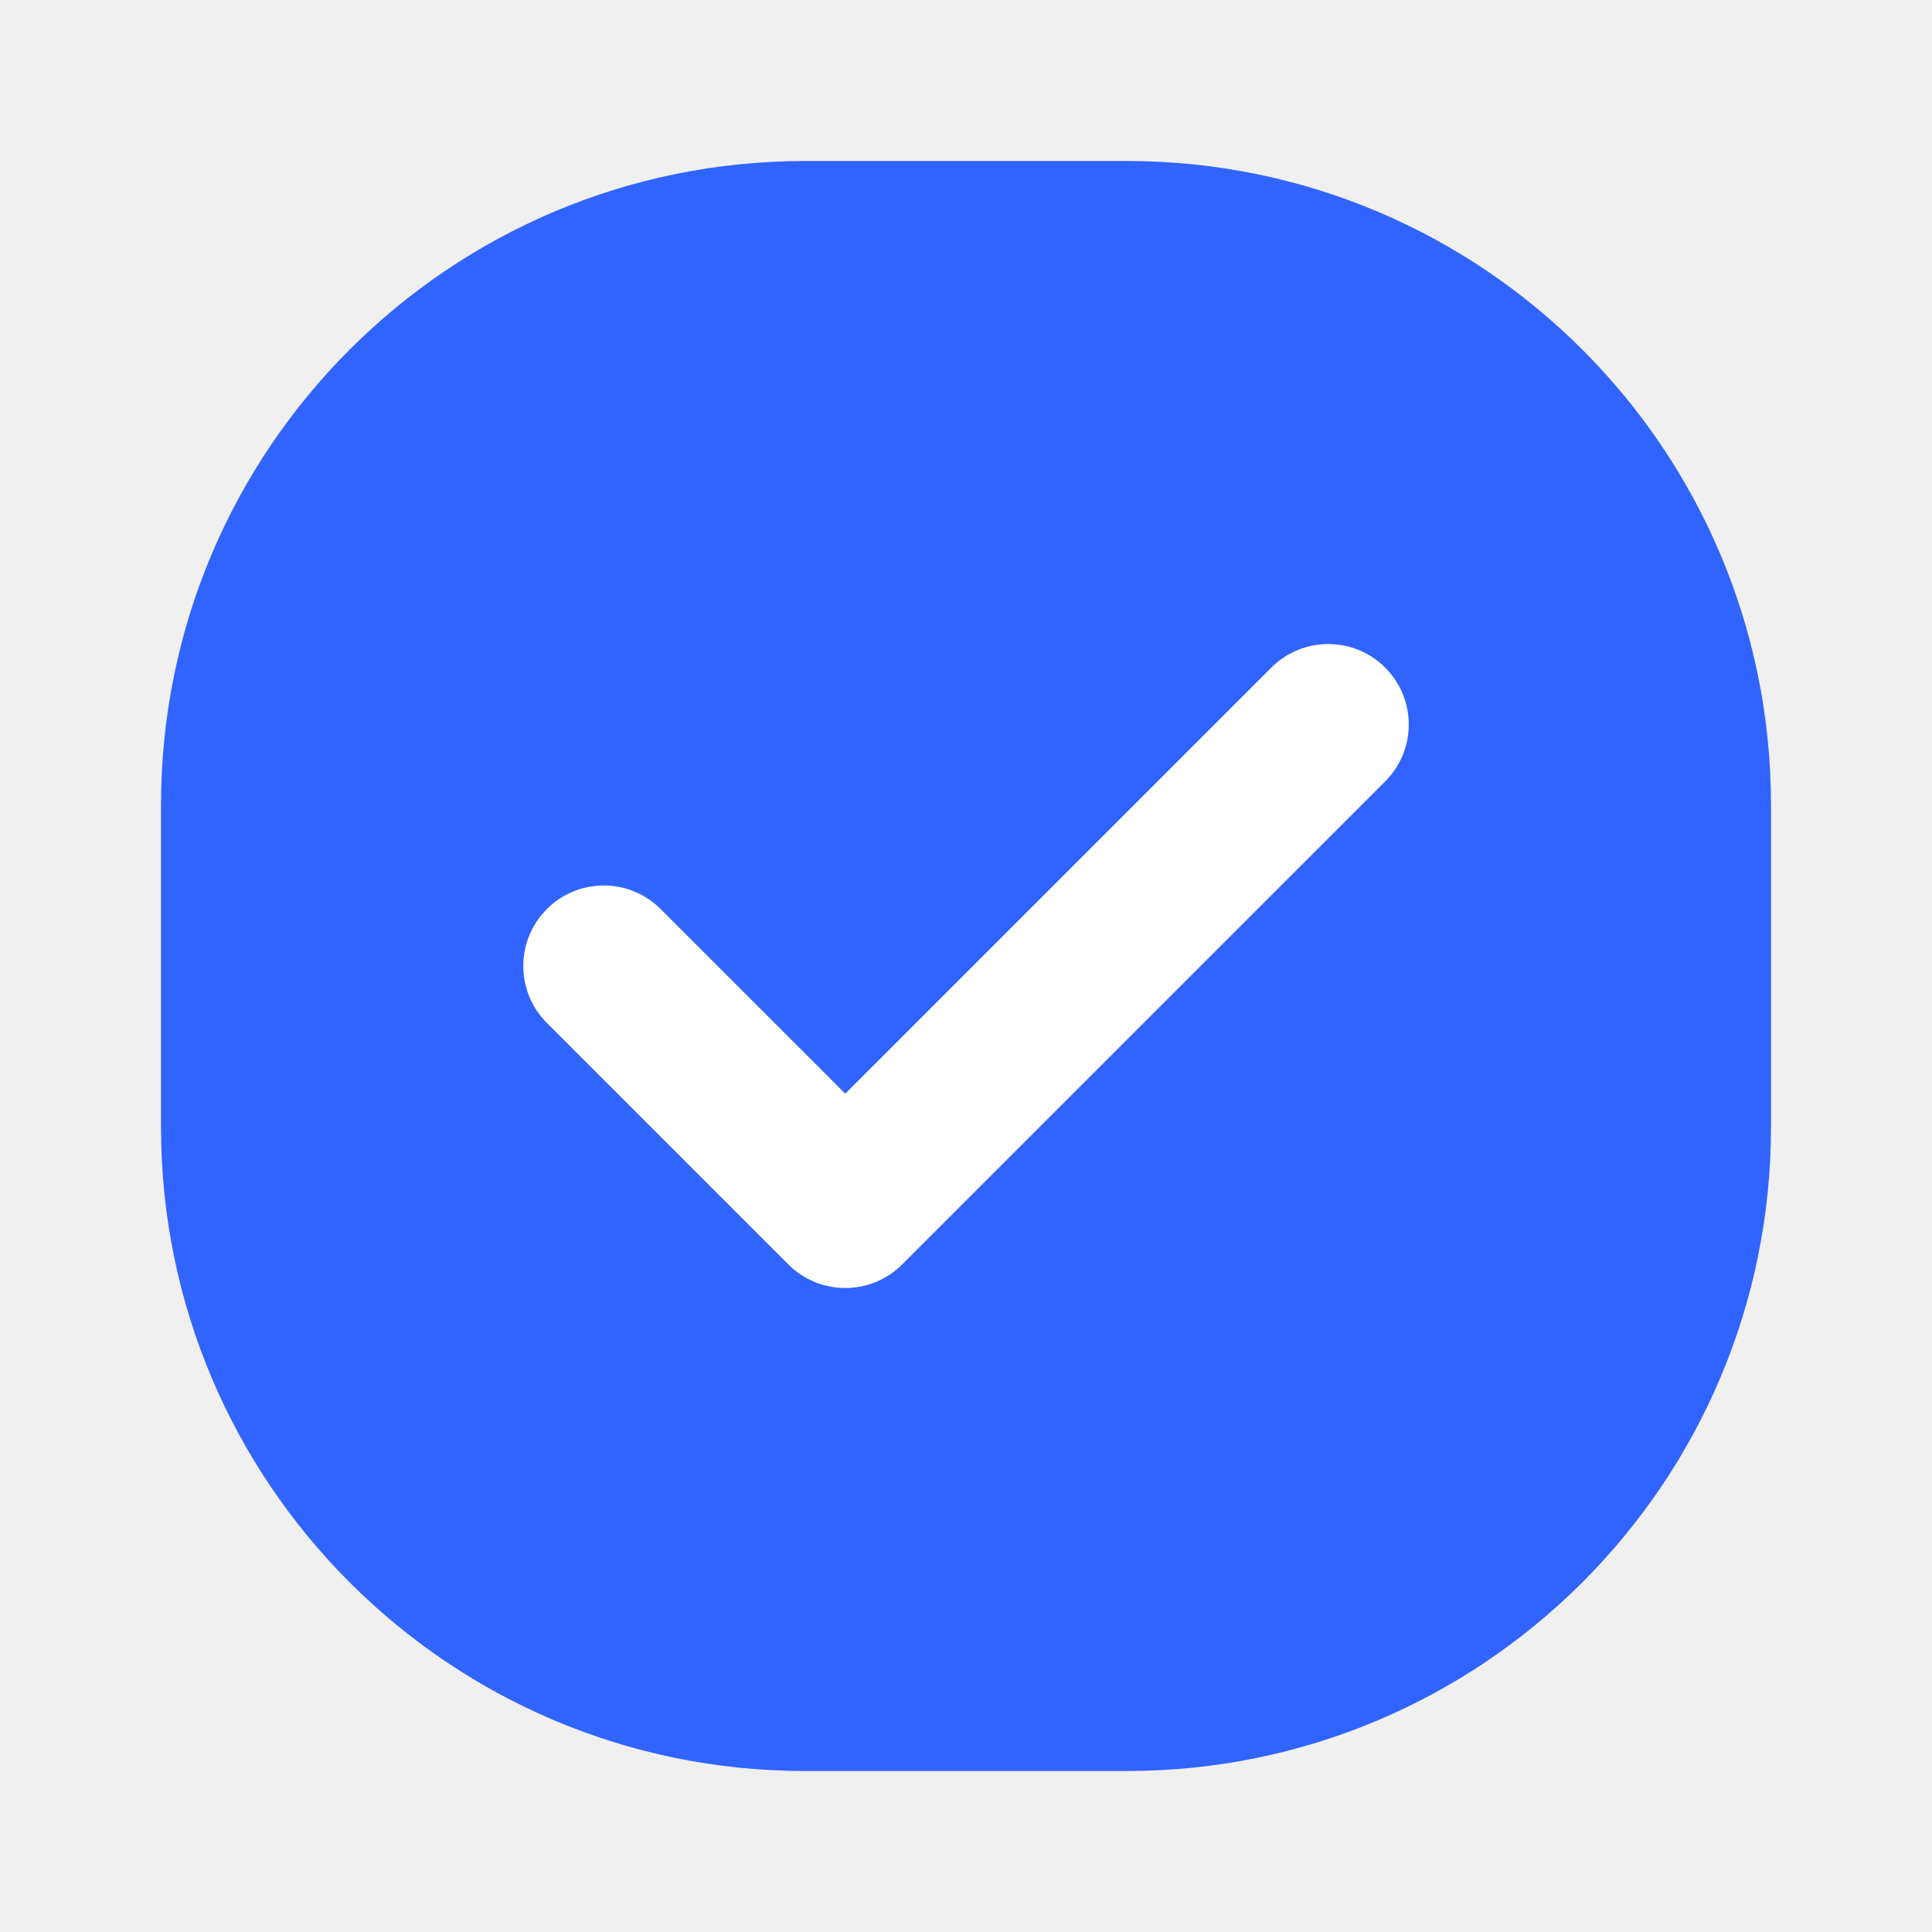
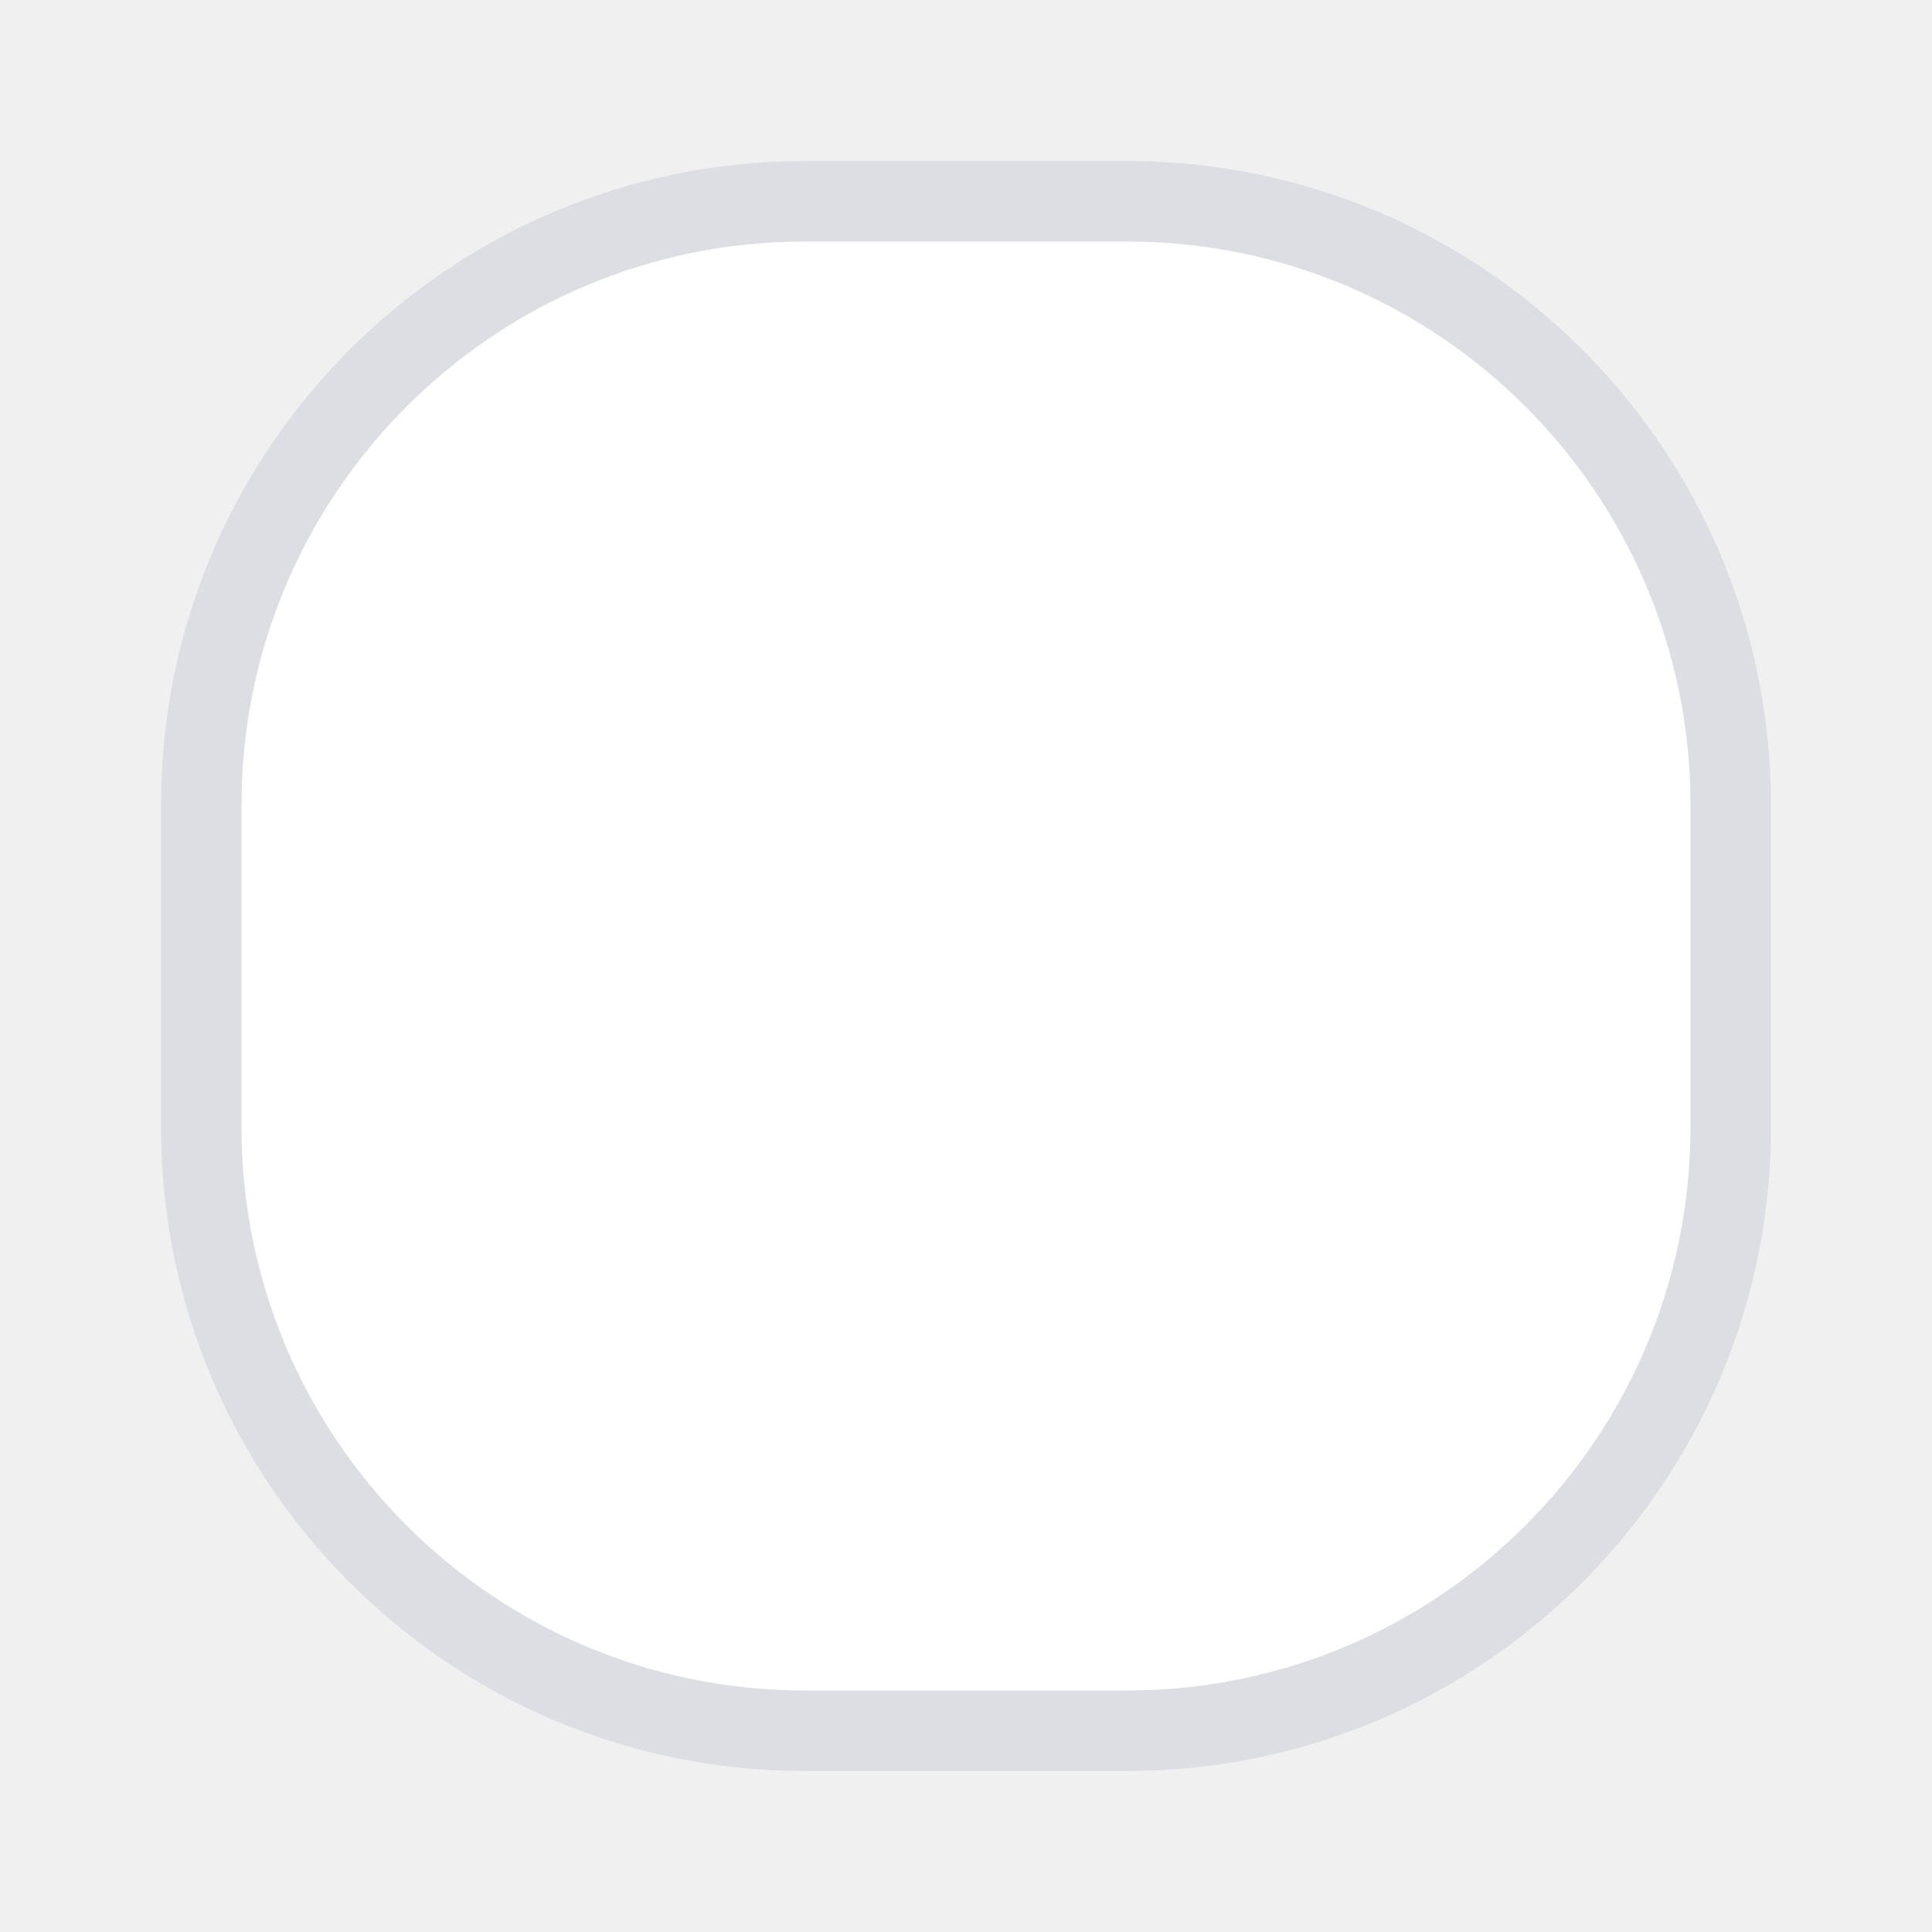
<svg xmlns="http://www.w3.org/2000/svg" width="24" height="24" viewBox="0 0 24 24" fill="none">
-   <path d="M2 10C2 5.582 5.582 2 10 2H14C18.418 2 22 5.582 22 10V14C22 18.418 18.418 22 14 22H10C5.582 22 2 18.418 2 14V10Z" fill="#3164FF" />
-   <path d="M15.793 8.293C16.184 7.903 16.817 7.903 17.207 8.293C17.598 8.684 17.598 9.317 17.207 9.707L11.207 15.707C11.02 15.895 10.765 16 10.5 16C10.235 16 9.981 15.895 9.793 15.707L6.793 12.707C6.403 12.317 6.403 11.684 6.793 11.293C7.184 10.902 7.817 10.902 8.207 11.293L10.5 13.586L15.793 8.293Z" fill="white" />
+   <path d="M10 2.5H14C18.142 2.5 21.5 5.858 21.5 10V14C21.5 18.142 18.142 21.5 14 21.5H10C5.858 21.5 2.5 18.142 2.5 14V10C2.5 5.858 5.858 2.5 10 2.5Z" fill="white" stroke="#DCDEE4" />
</svg>
